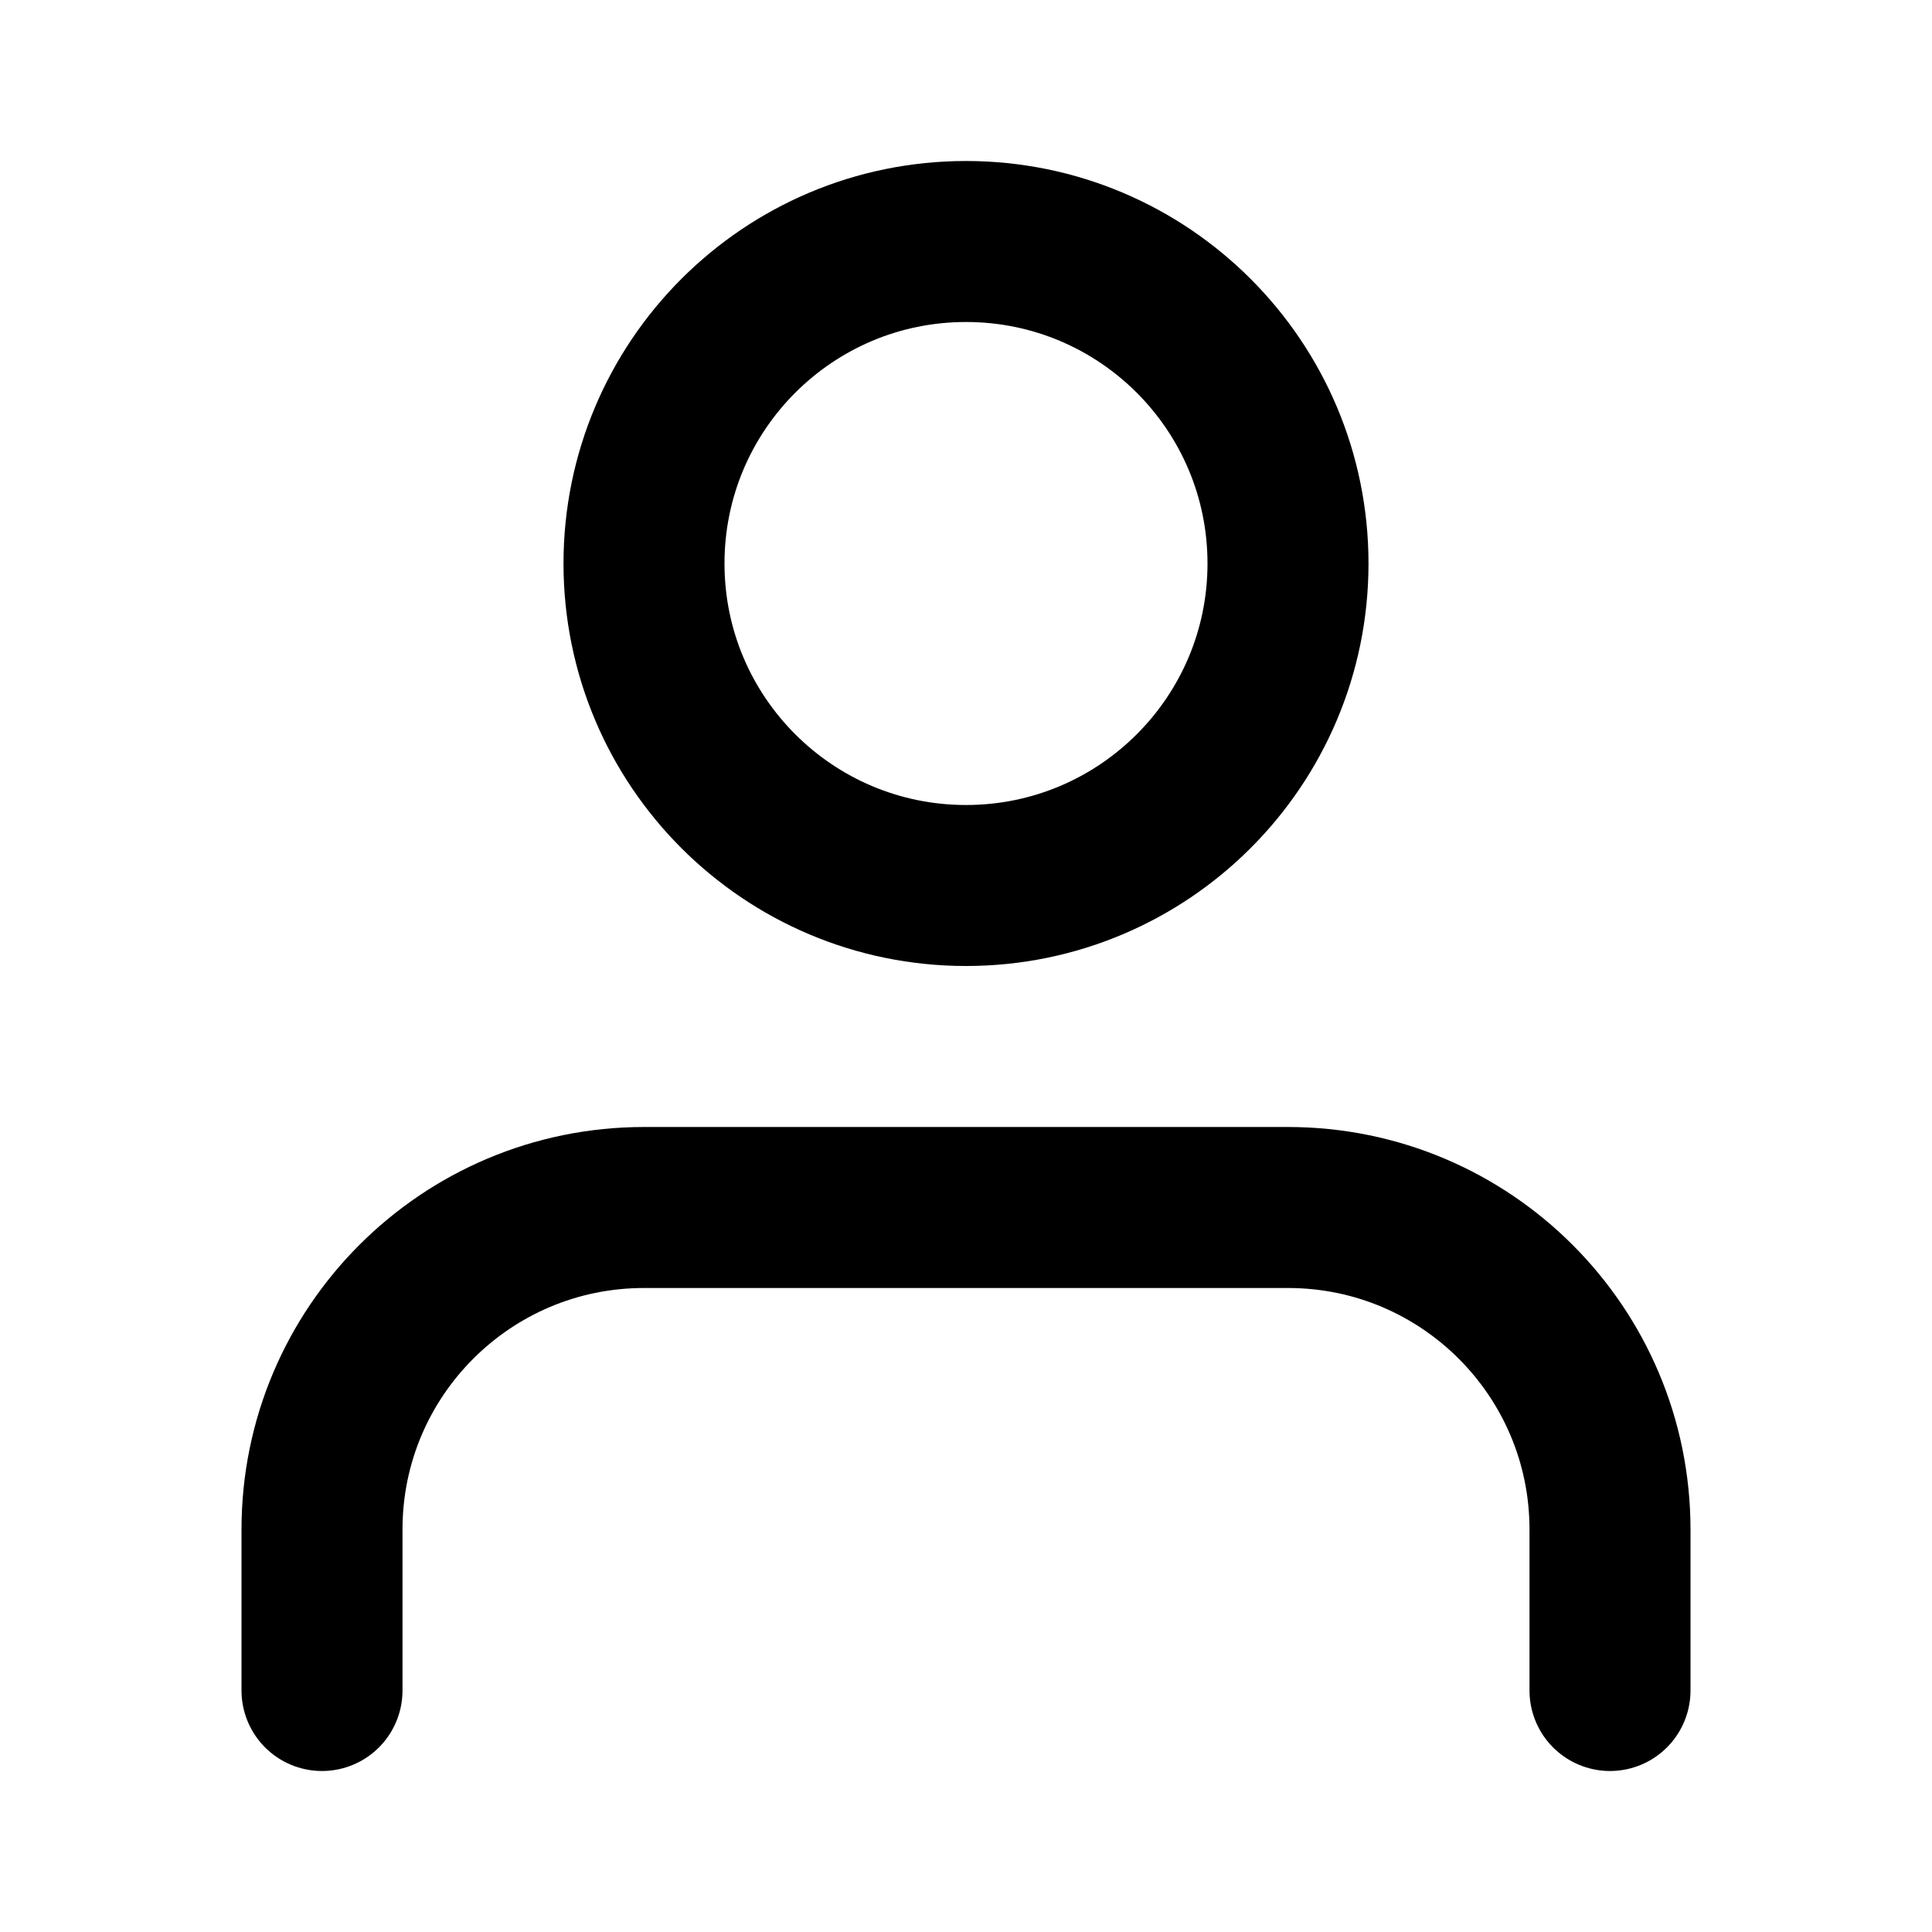
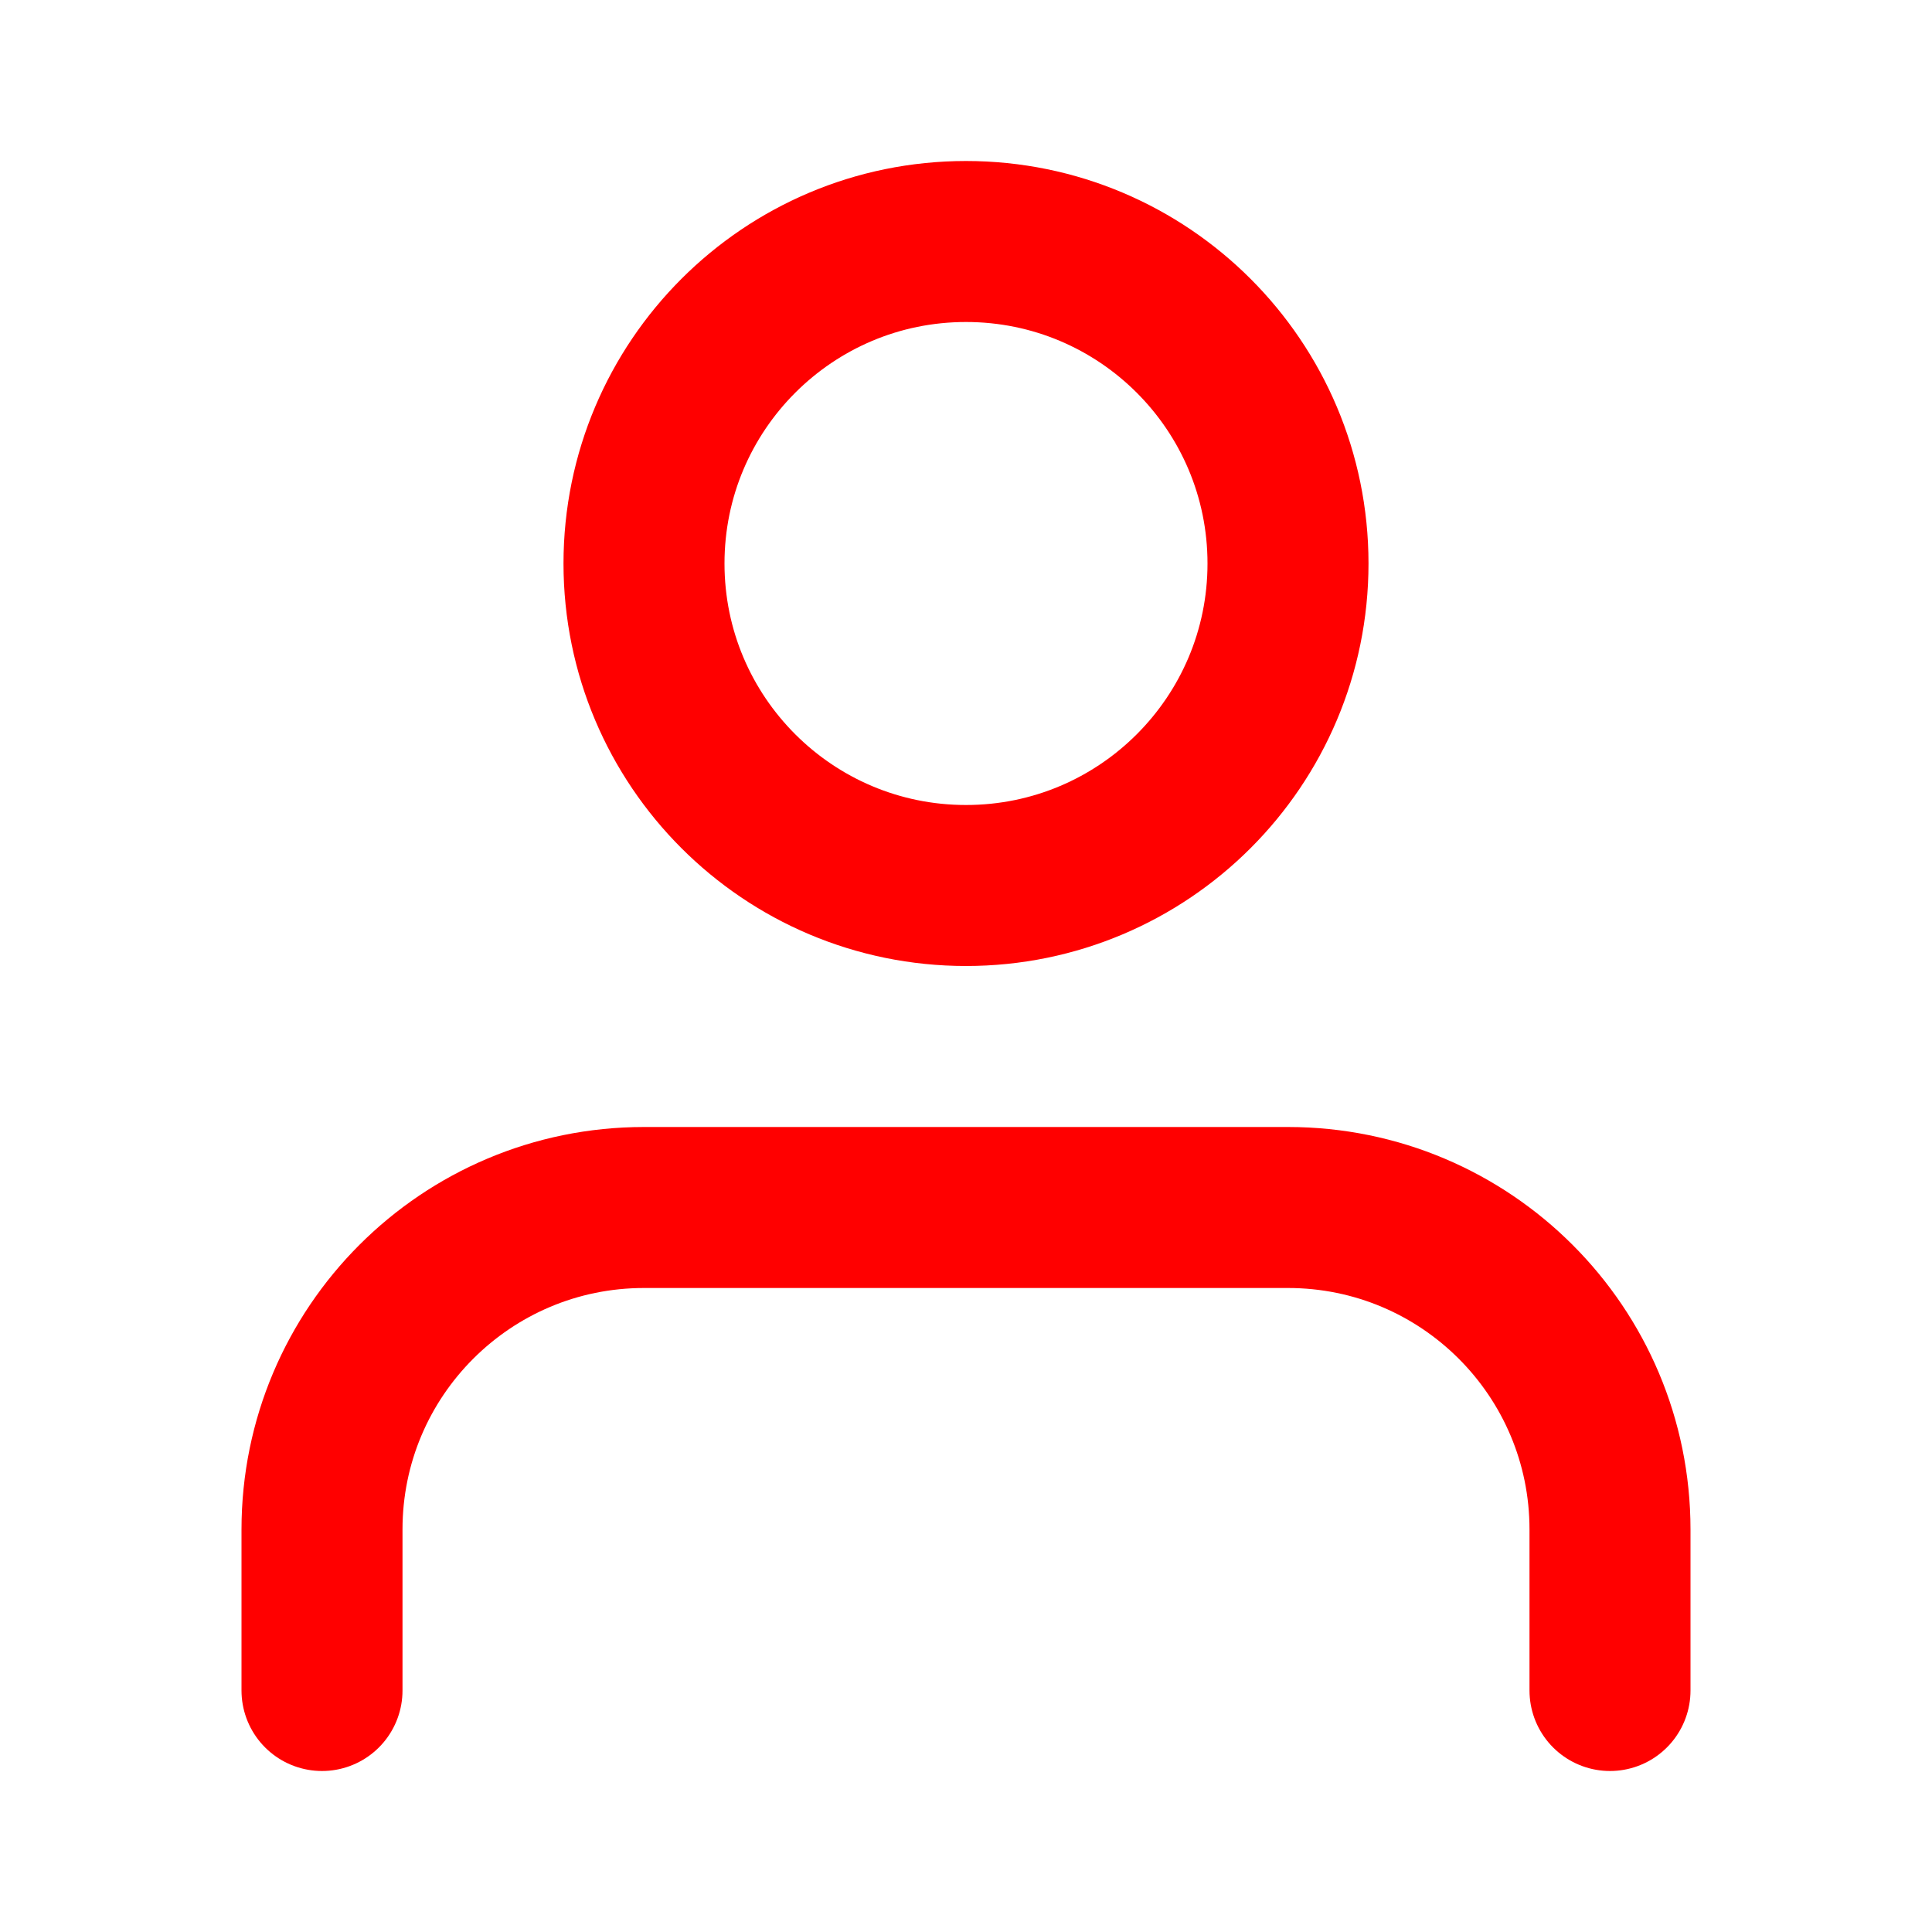
- <svg xmlns="http://www.w3.org/2000/svg" viewBox="0 0 24 24" fill="none" stroke="currentColor" stroke-width="2" stroke-linecap="round" stroke-linejoin="round">
+ <svg xmlns="http://www.w3.org/2000/svg" viewBox="0 0 24 24" fill="none" stroke="red" stroke-width="2" stroke-linecap="round" stroke-linejoin="round">
  <path d="M20 21v-2a4 4 0 0 0-4-4H8a4 4 0 0 0-4 4v2" />
  <circle cx="12" cy="7" r="4" />
</svg>
